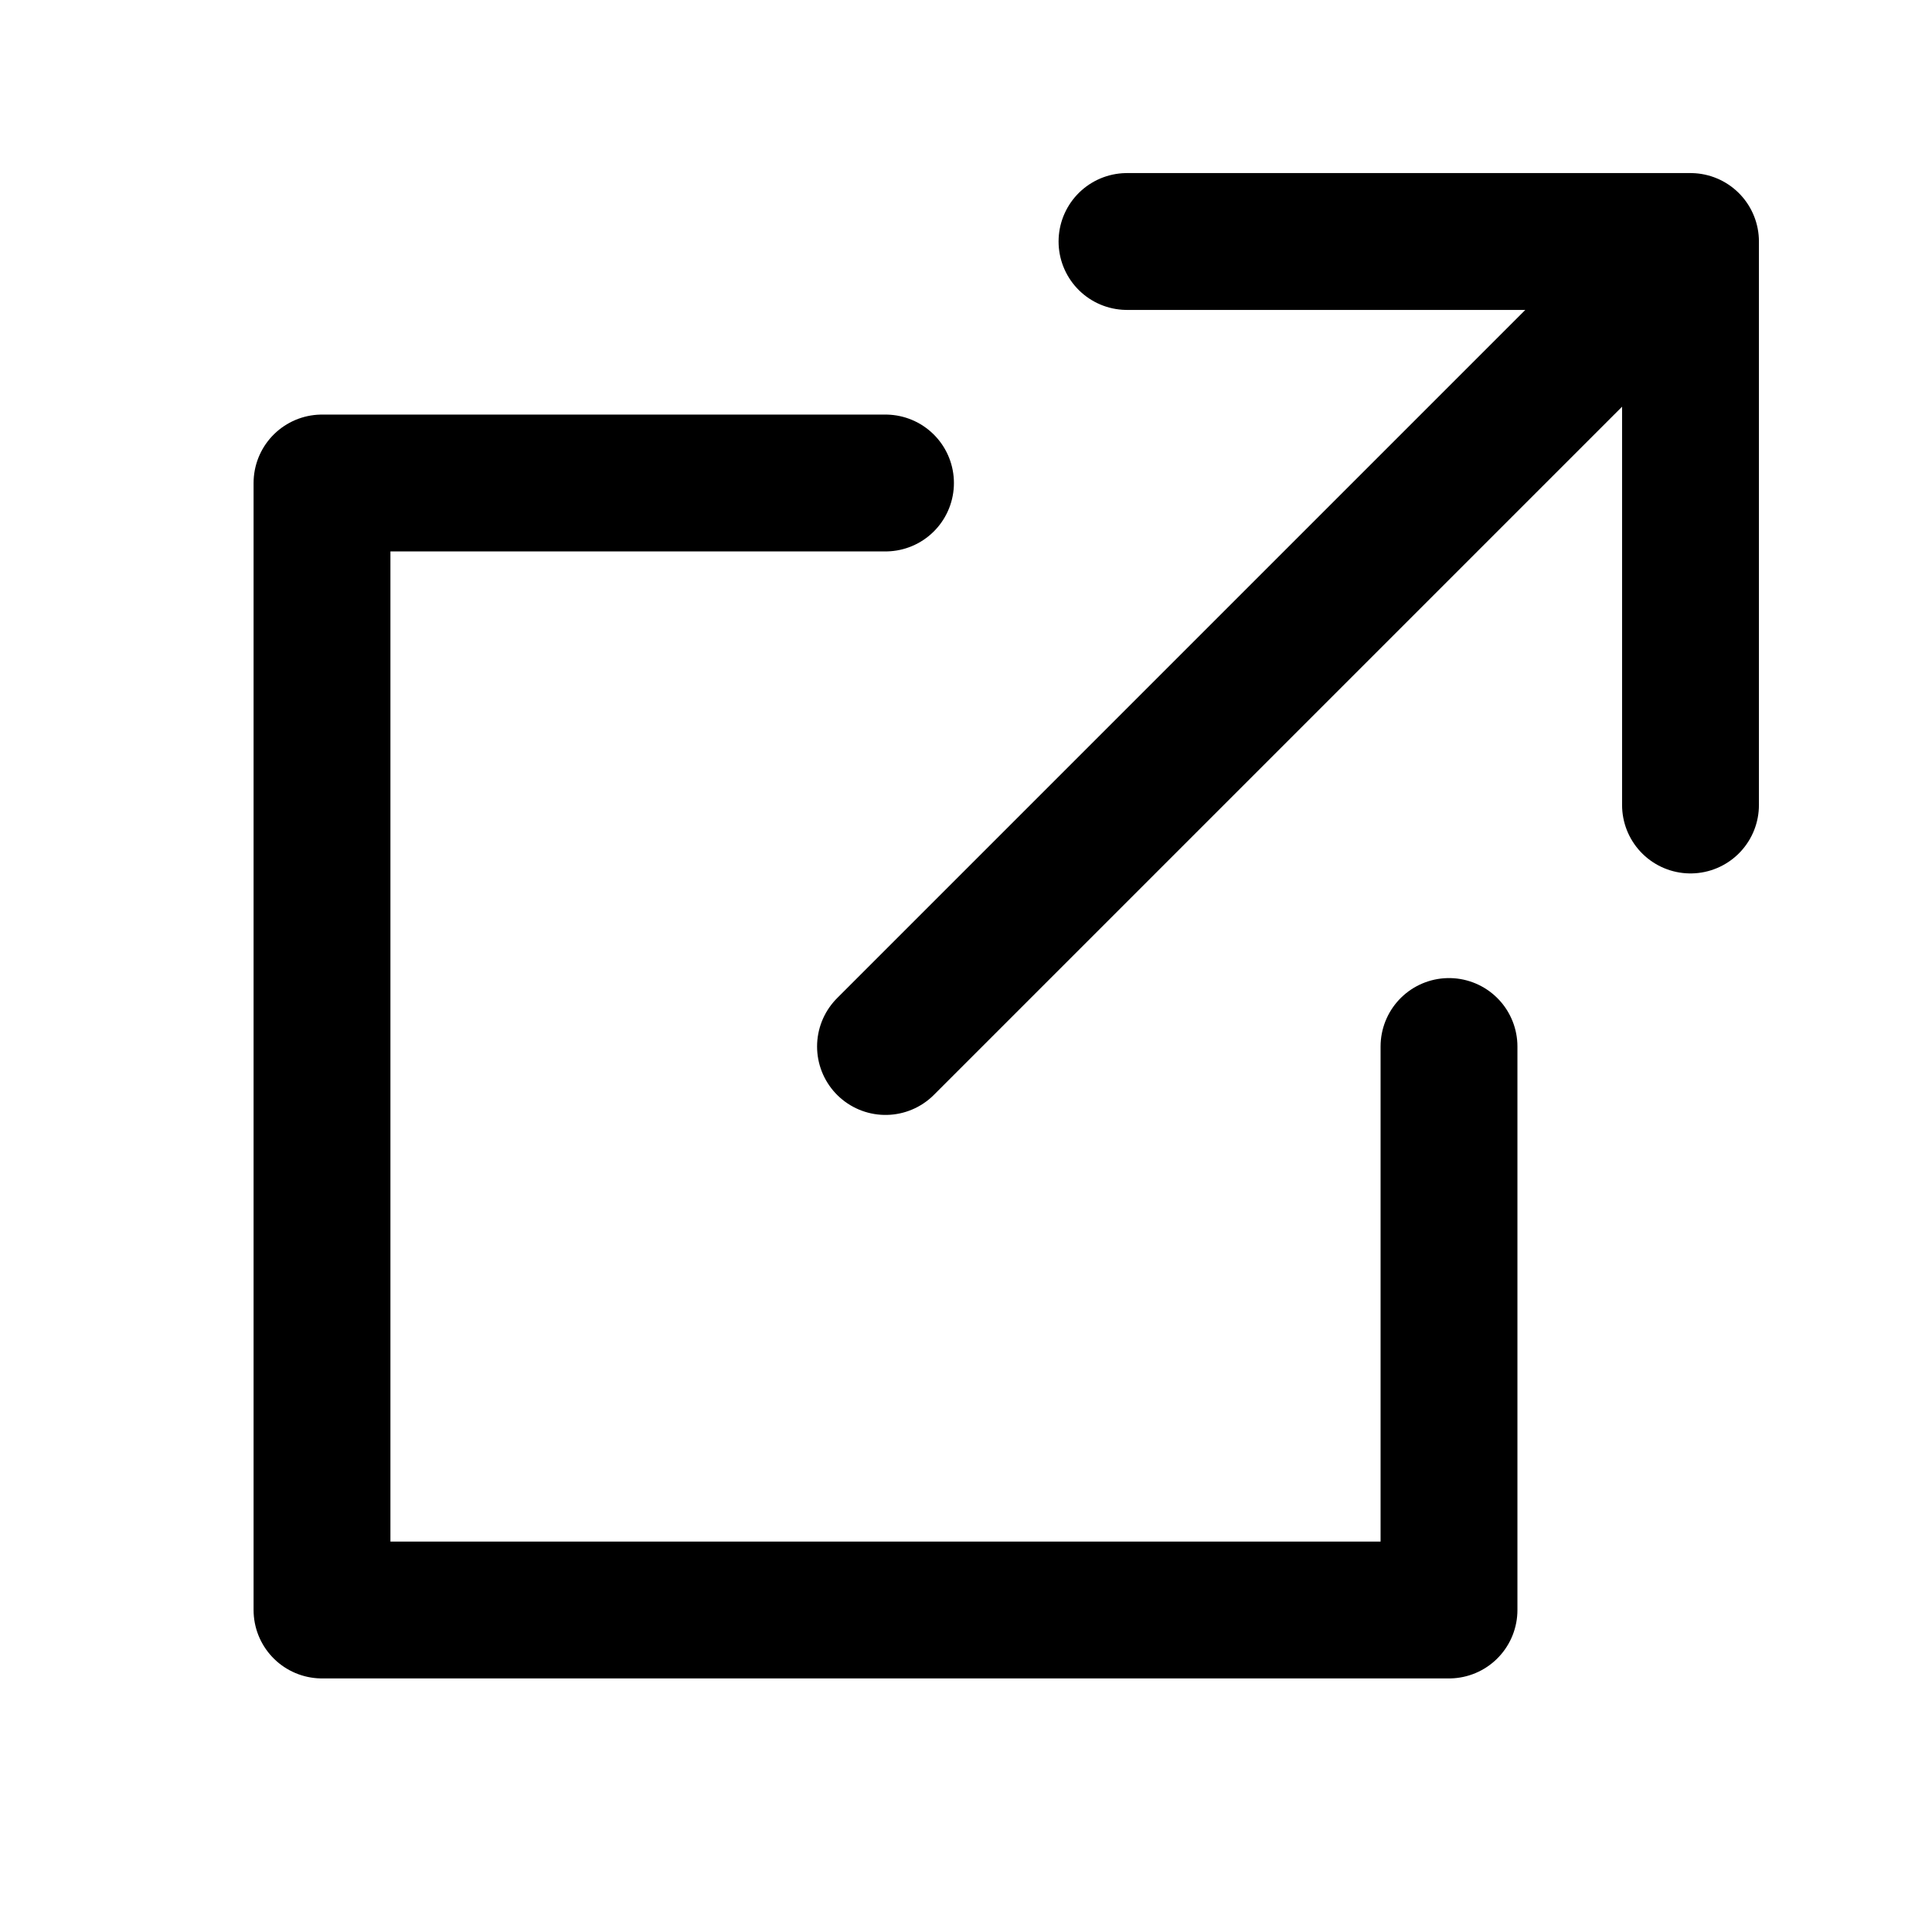
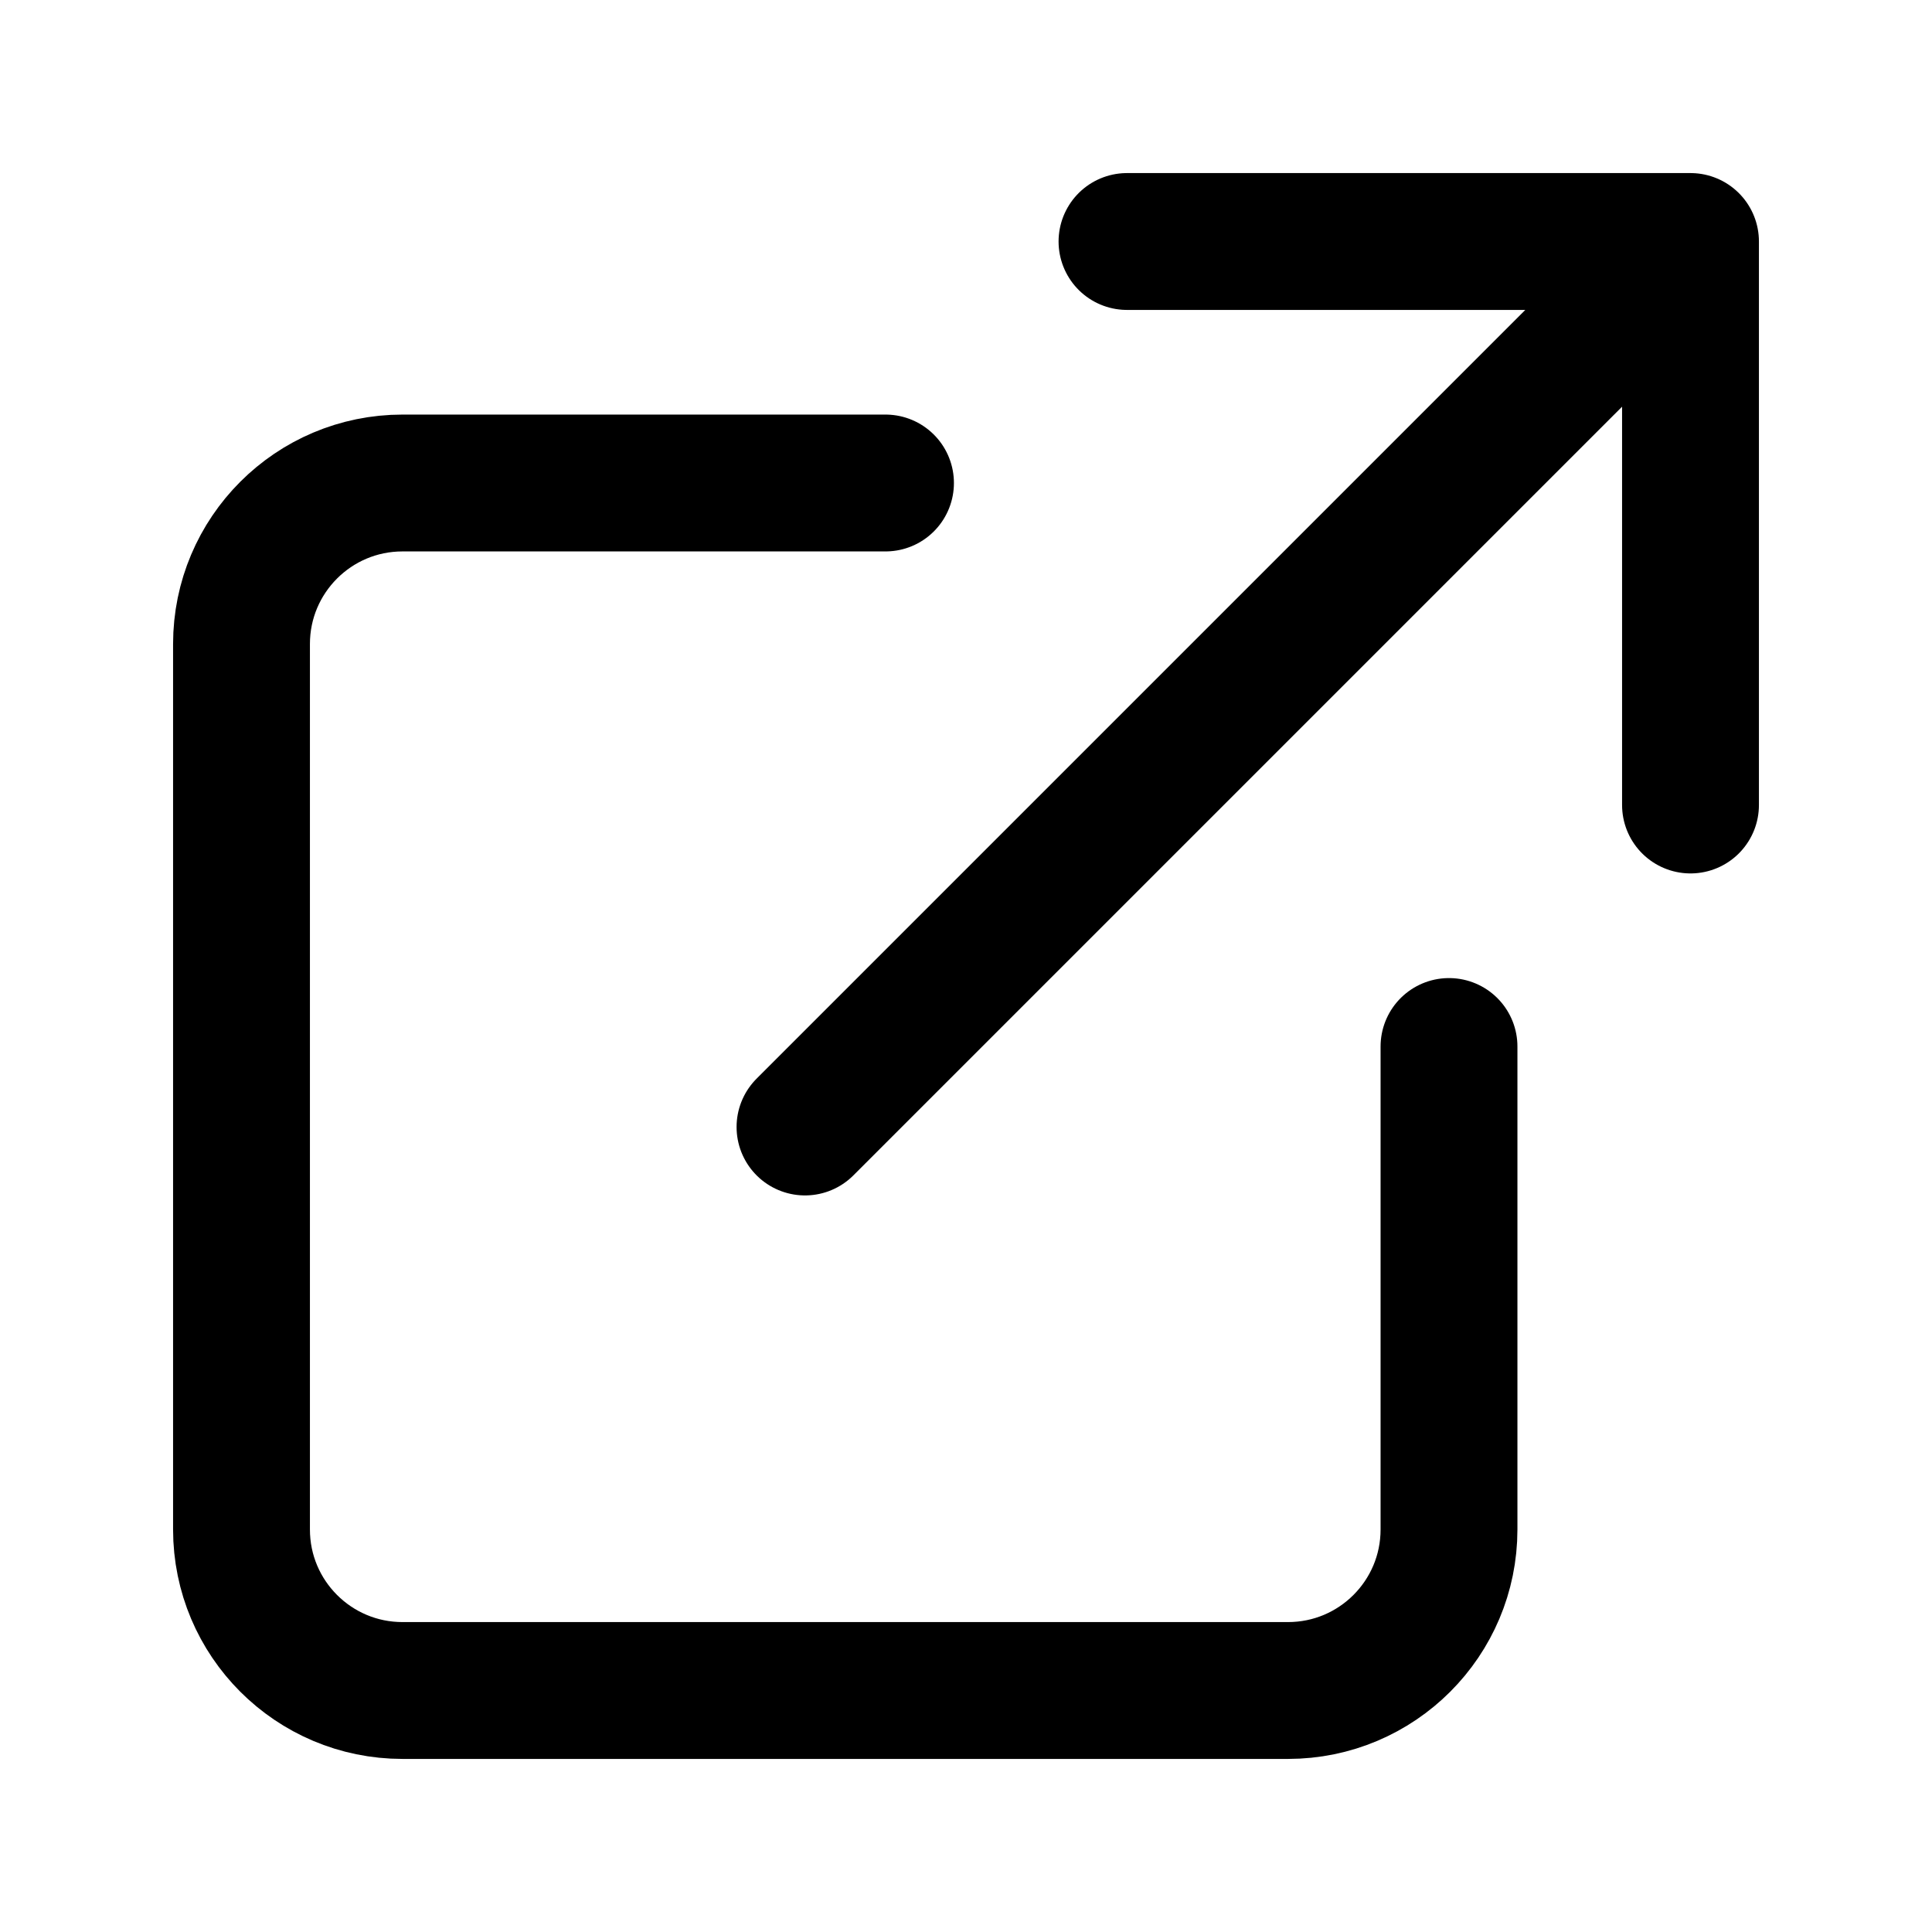
- <svg xmlns="http://www.w3.org/2000/svg" viewBox="0 0 24 24" fill="none" stroke="currentColor" stroke-width="1.7" stroke-linecap="round" stroke-linejoin="round" role="img" aria-label="open">
-   <path d="M14 3h7v7M21 3 11 13M18 13v7H4V6h7" />
+ <svg xmlns="http://www.w3.org/2000/svg" viewBox="0 0 24 24" fill="none" stroke="currentColor" stroke-width="1.7" stroke-linecap="round" stroke-linejoin="round">
+   <path d="M14 3h7v7M21 3 10 14M18 13v6a2 2 0 0 1-2 2H5a2 2 0 0 1-2-2V8a2 2 0 0 1 2-2h6" />
</svg>
